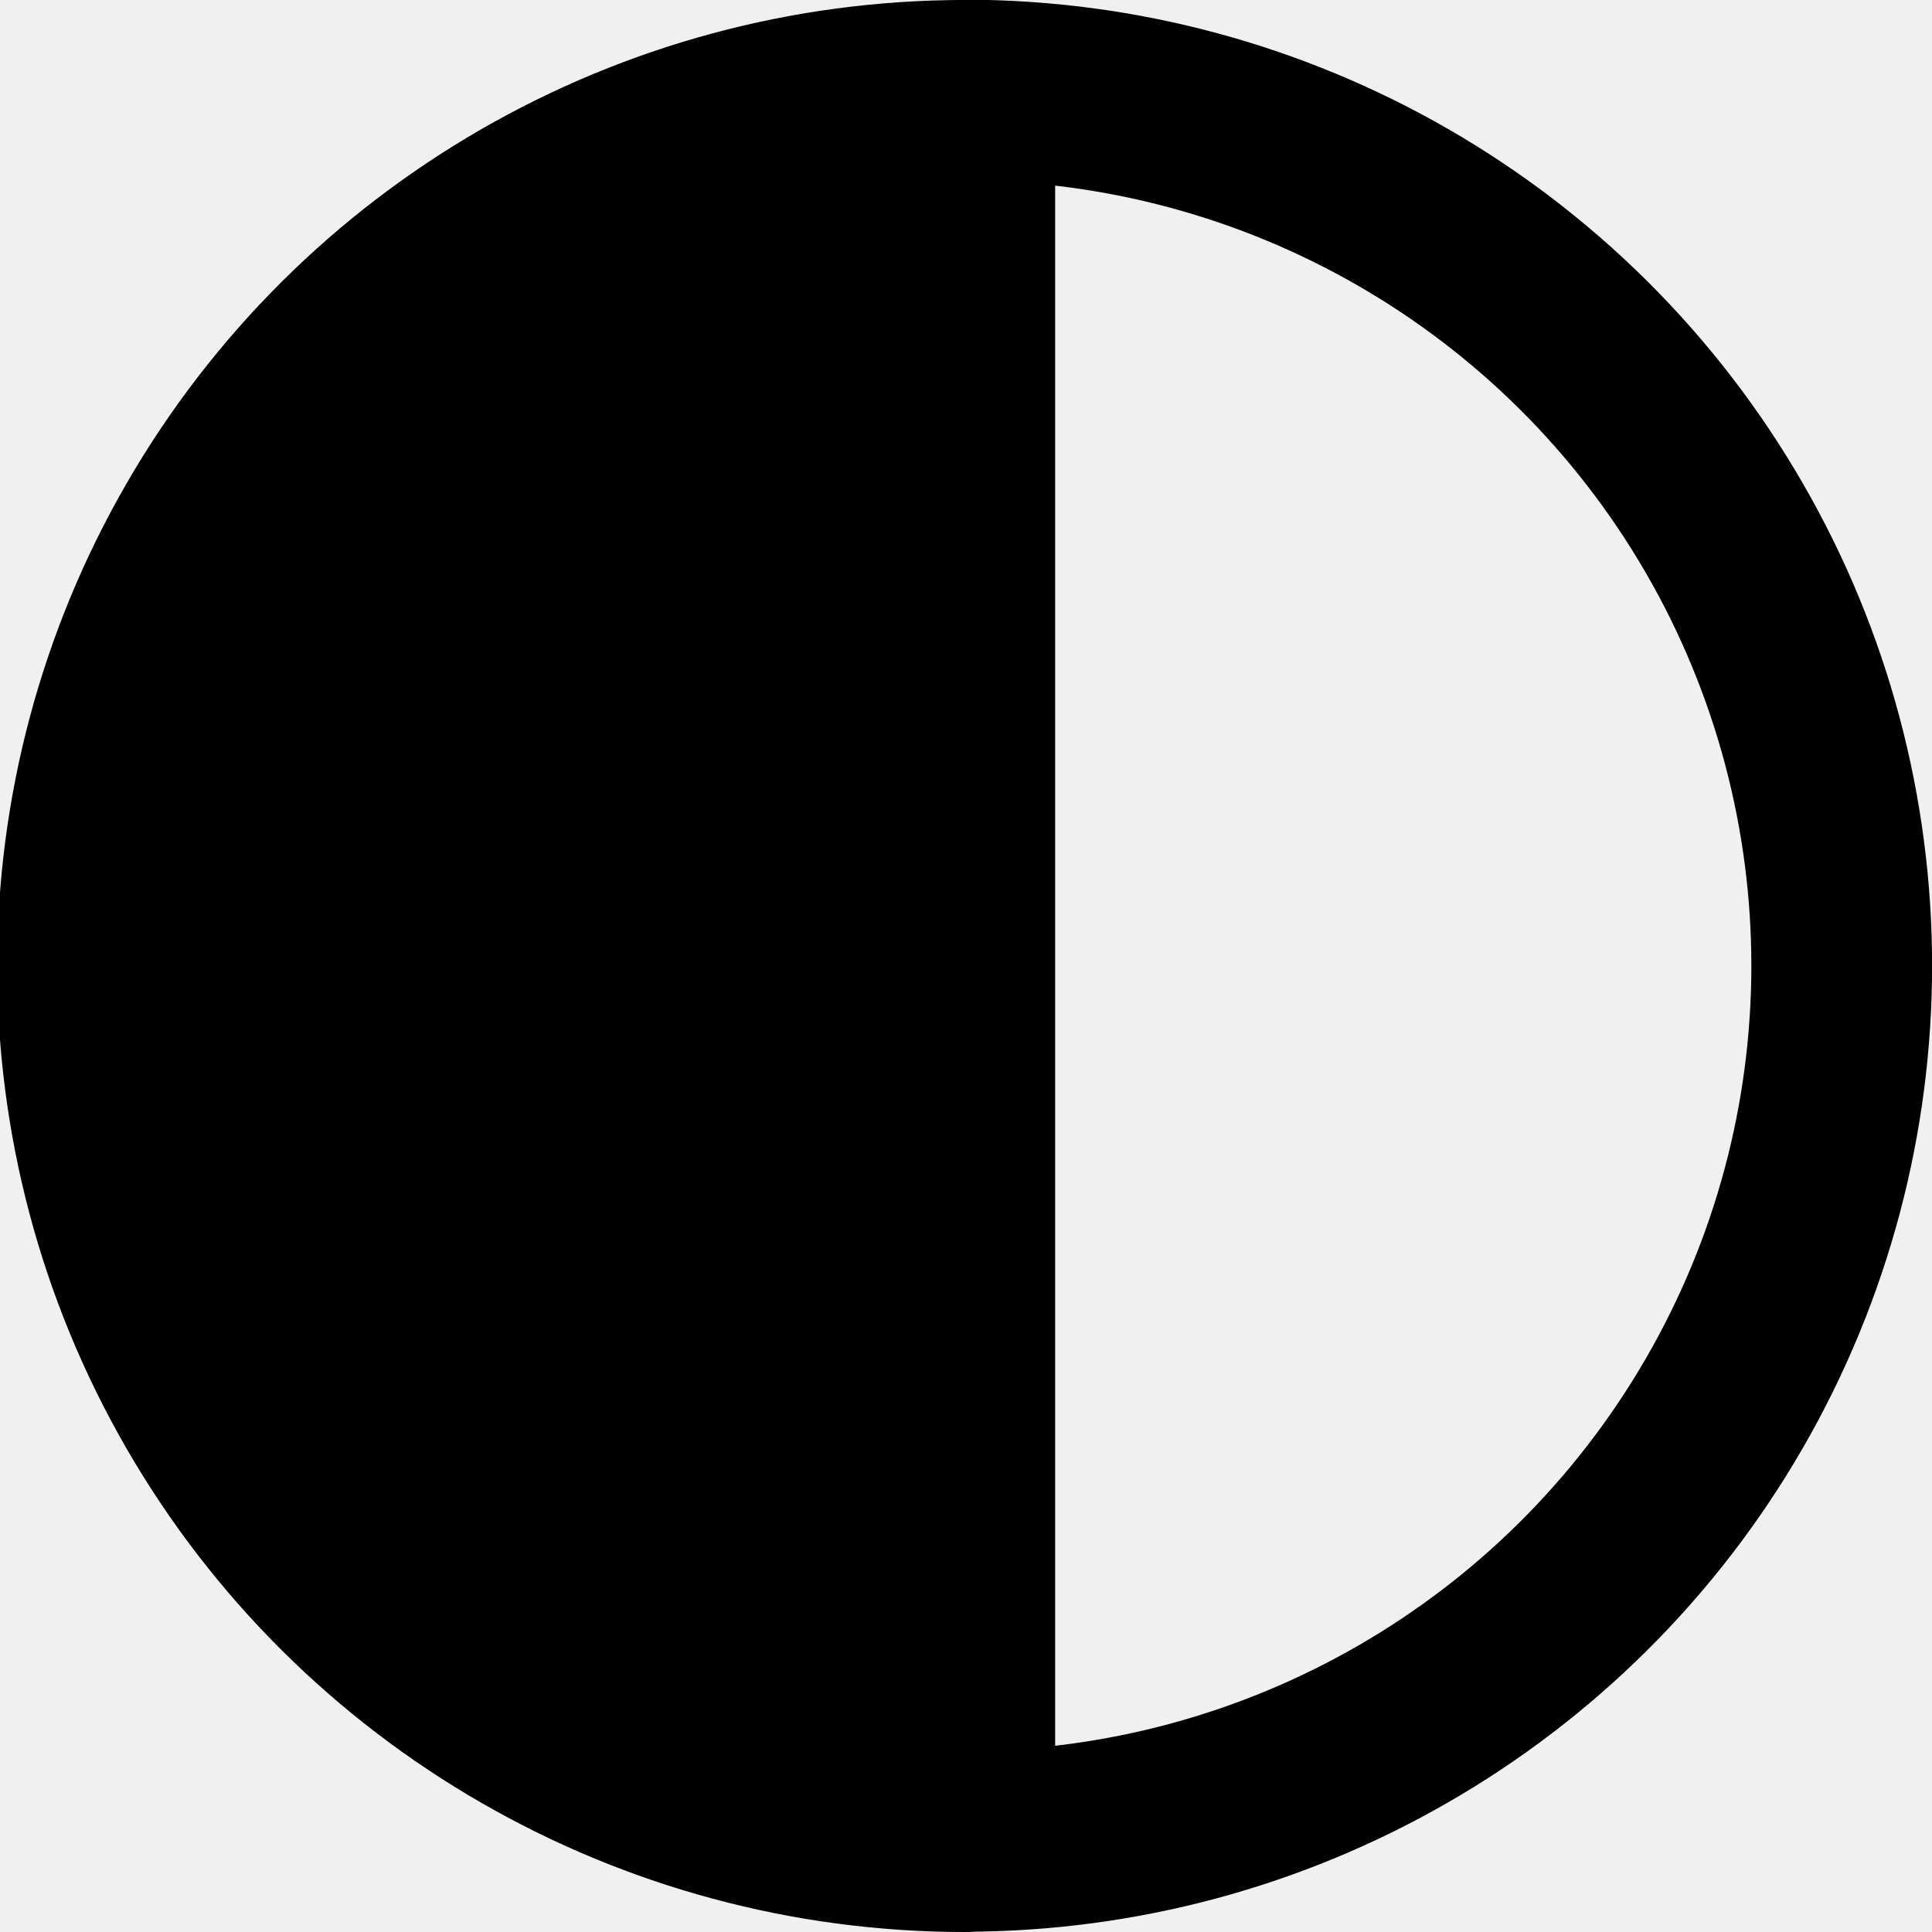
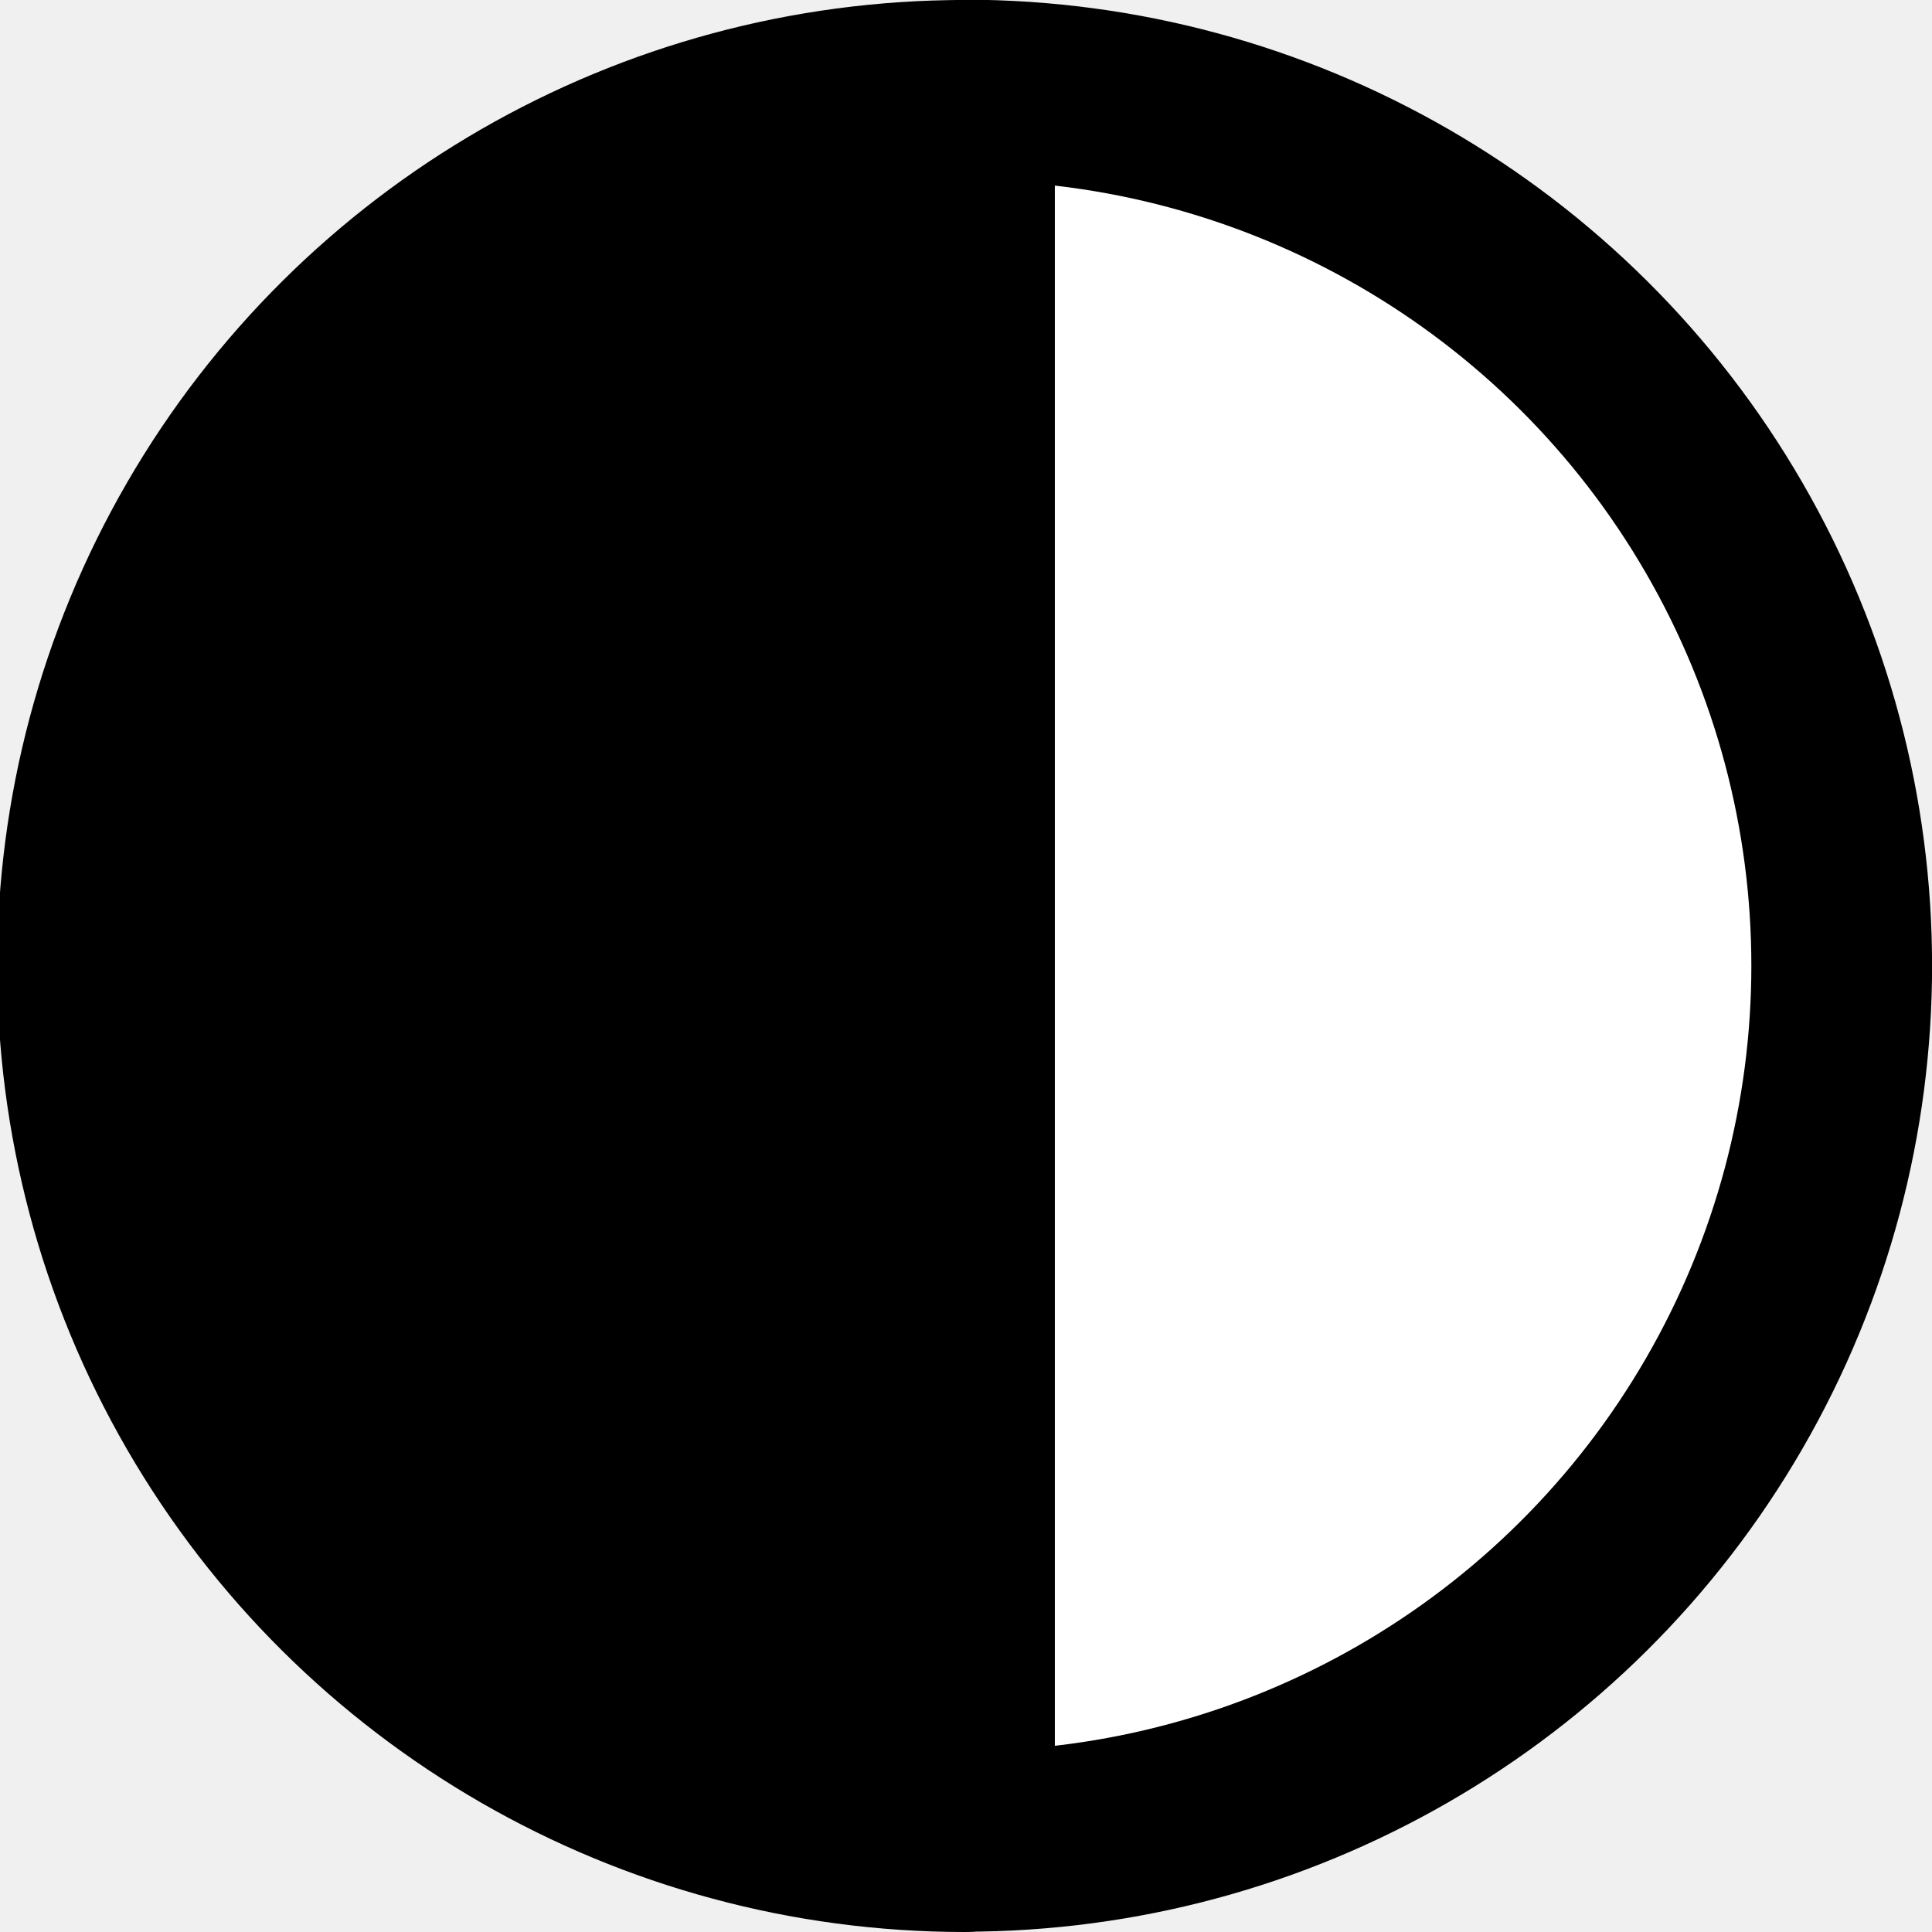
- <svg xmlns="http://www.w3.org/2000/svg" width="24" height="24" viewBox="0 0 6.35 6.35" version="1.1" id="svg1">
+ <svg xmlns="http://www.w3.org/2000/svg" width="60" height="60" viewBox="0 0 6.35 6.35" version="1.1" id="svg1" stroke="#000000" fill="#000000">
  <defs id="defs1" />
  <g id="layer1">
-     <path style="fill:#000000;fill-opacity:1;stroke:#000000;stroke-width:0.594;stroke-linecap:round;stroke-linejoin:round" id="path1" d="M 3.171,6.053 A 2.883,2.878 0 0 1 0.674,4.614 2.883,2.878 0 0 1 0.674,1.736 2.883,2.878 0 0 1 3.171,0.297 V 3.175 Z" />
-     <path style="fill:#474747;fill-opacity:0;stroke:#000000;stroke-width:0.594;stroke-linecap:round;stroke-linejoin:round" id="path2" d="m -3.17,6.052 a 2.883,2.878 0 0 1 -2.497,-1.439 2.883,2.878 0 0 1 0,-2.878 2.883,2.878 0 0 1 2.497,-1.439 V 3.175 Z" transform="scale(-1,1)" />
+     <path style="fill-opacity:1;stroke-width:0.594;stroke-linecap:round;stroke-linejoin:round" id="path1" d="M 3.171,6.053 A 2.883,2.878 0 0 1 0.674,4.614 2.883,2.878 0 0 1 0.674,1.736 2.883,2.878 0 0 1 3.171,0.297 V 3.175 Z" />
+     <path style="fill:#ffffff;fill-opacity:1;stroke-width:0.594;stroke-linecap:round;stroke-linejoin:round" id="path2" d="m -3.17,6.052 a 2.883,2.878 0 0 1 -2.497,-1.439 2.883,2.878 0 0 1 0,-2.878 2.883,2.878 0 0 1 2.497,-1.439 V 3.175 Z" transform="scale(-1,1)" />
  </g>
</svg>
